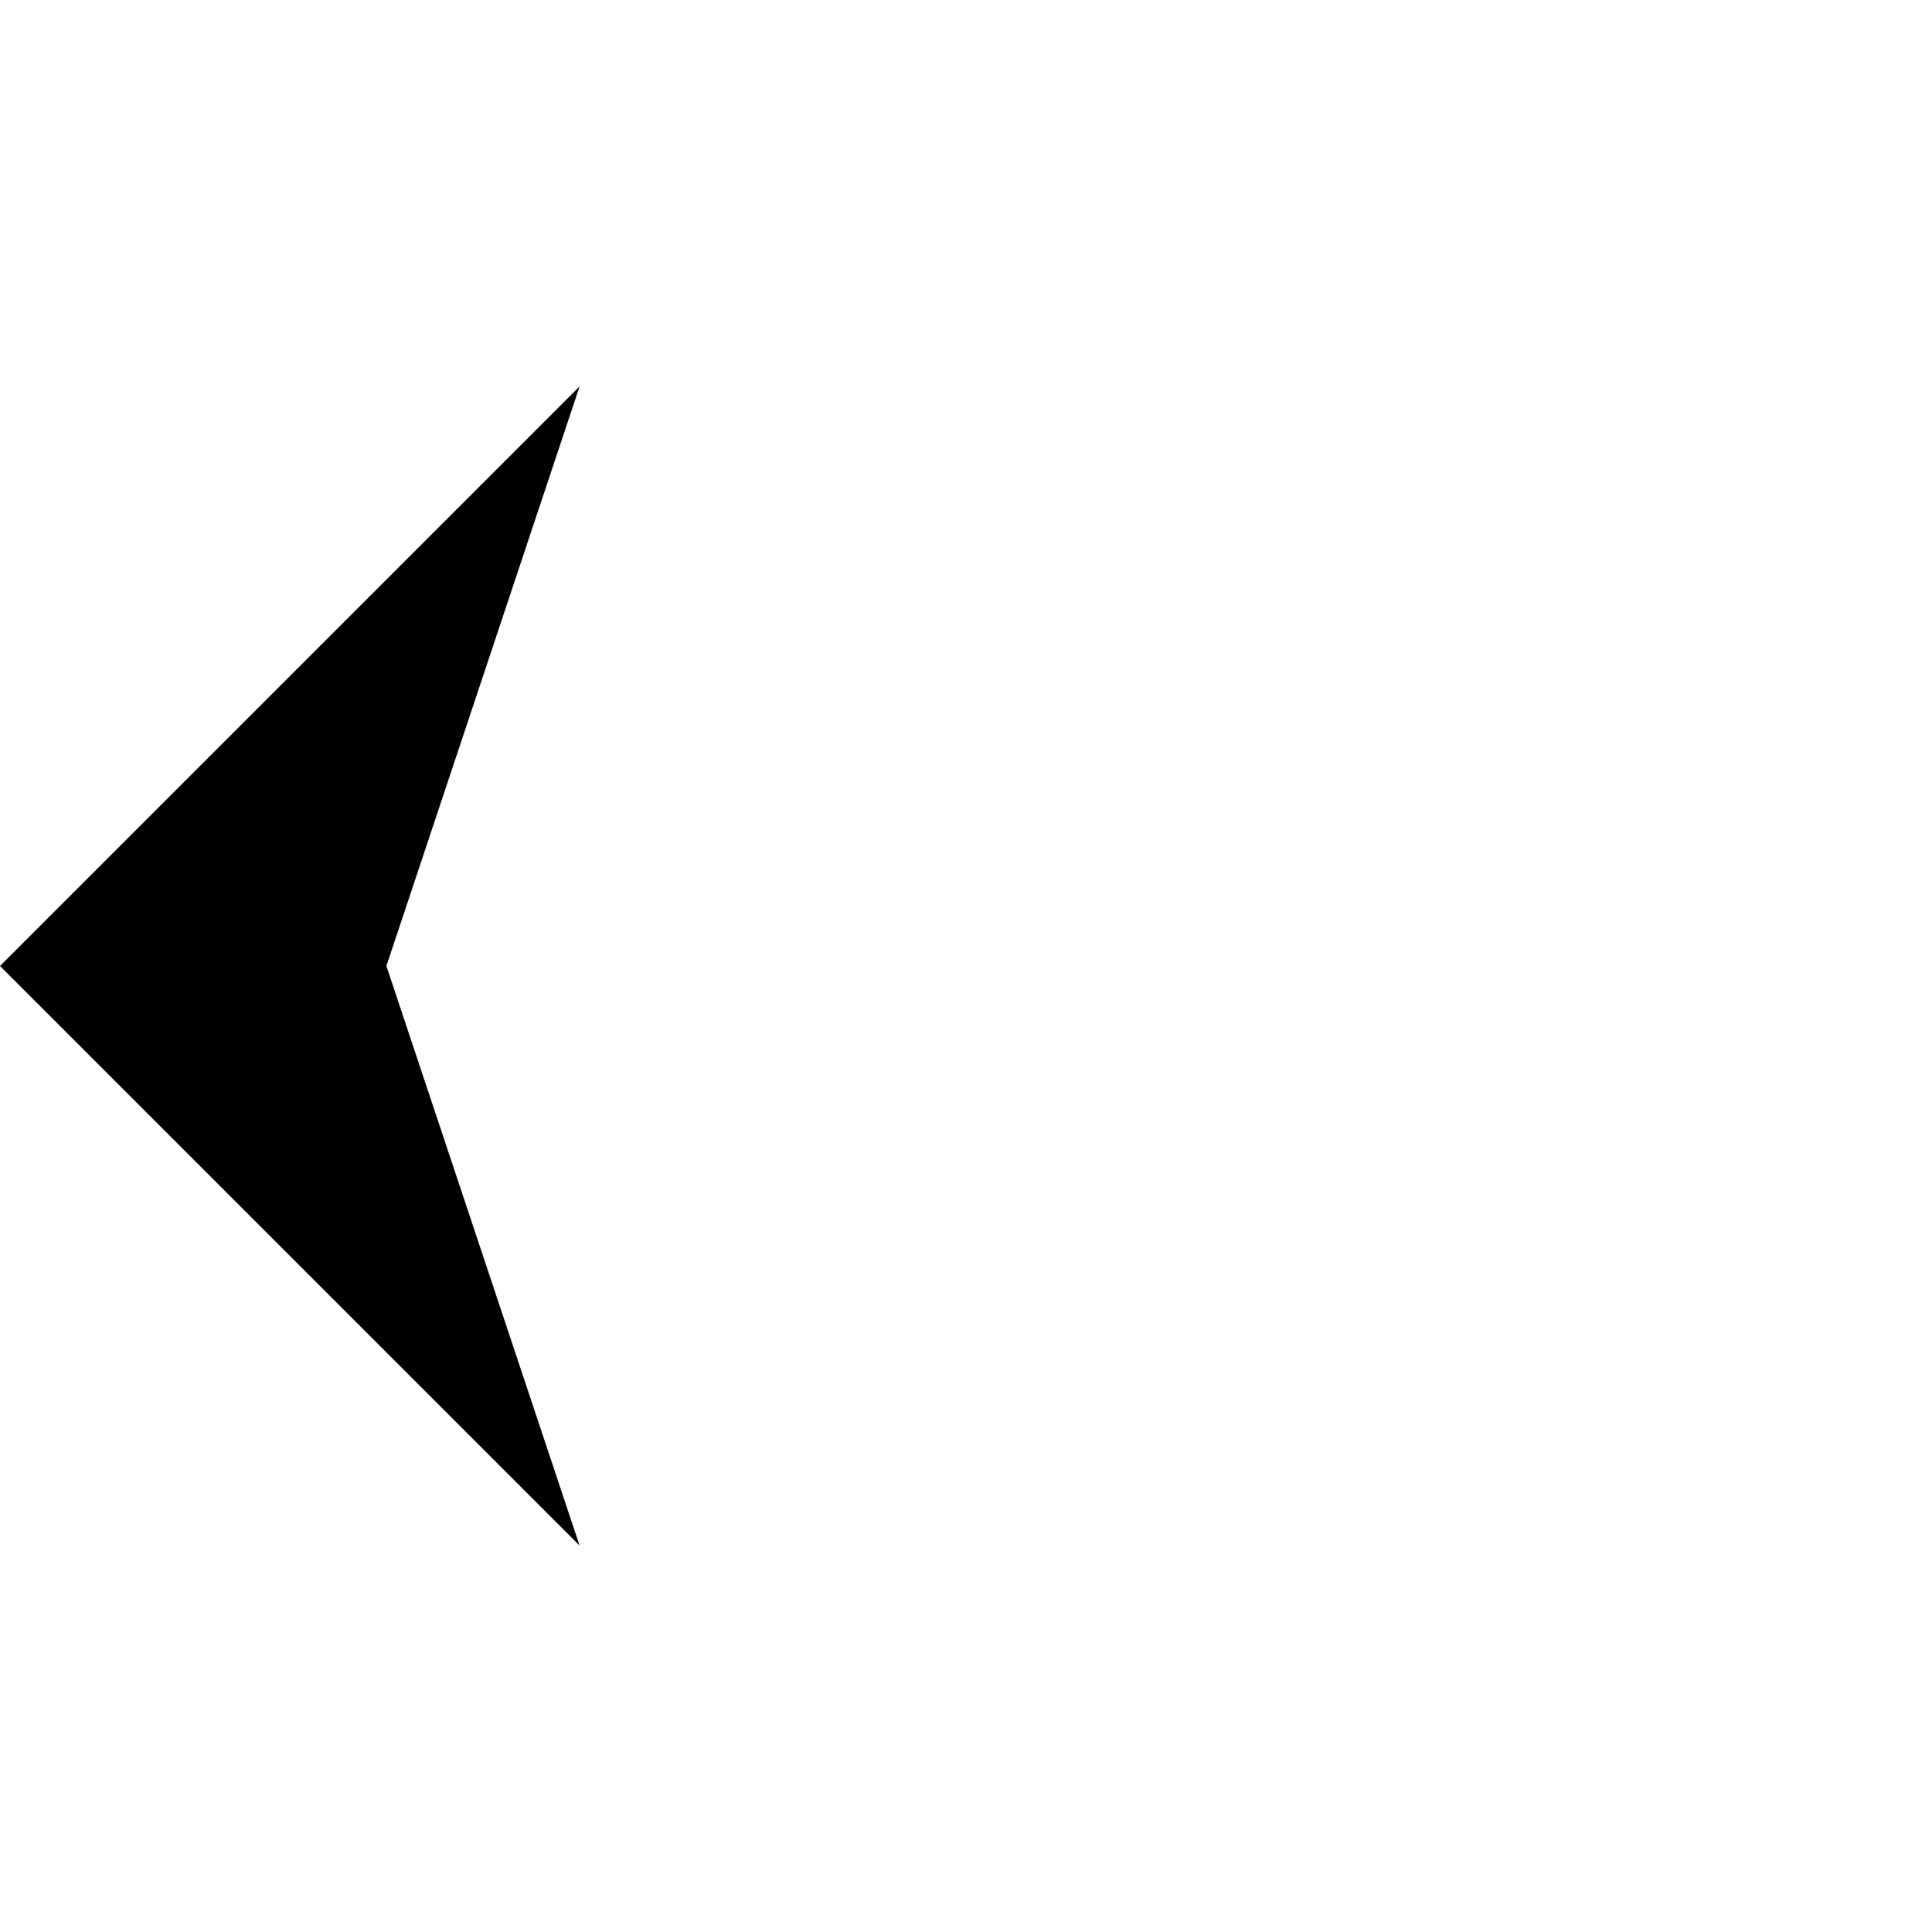
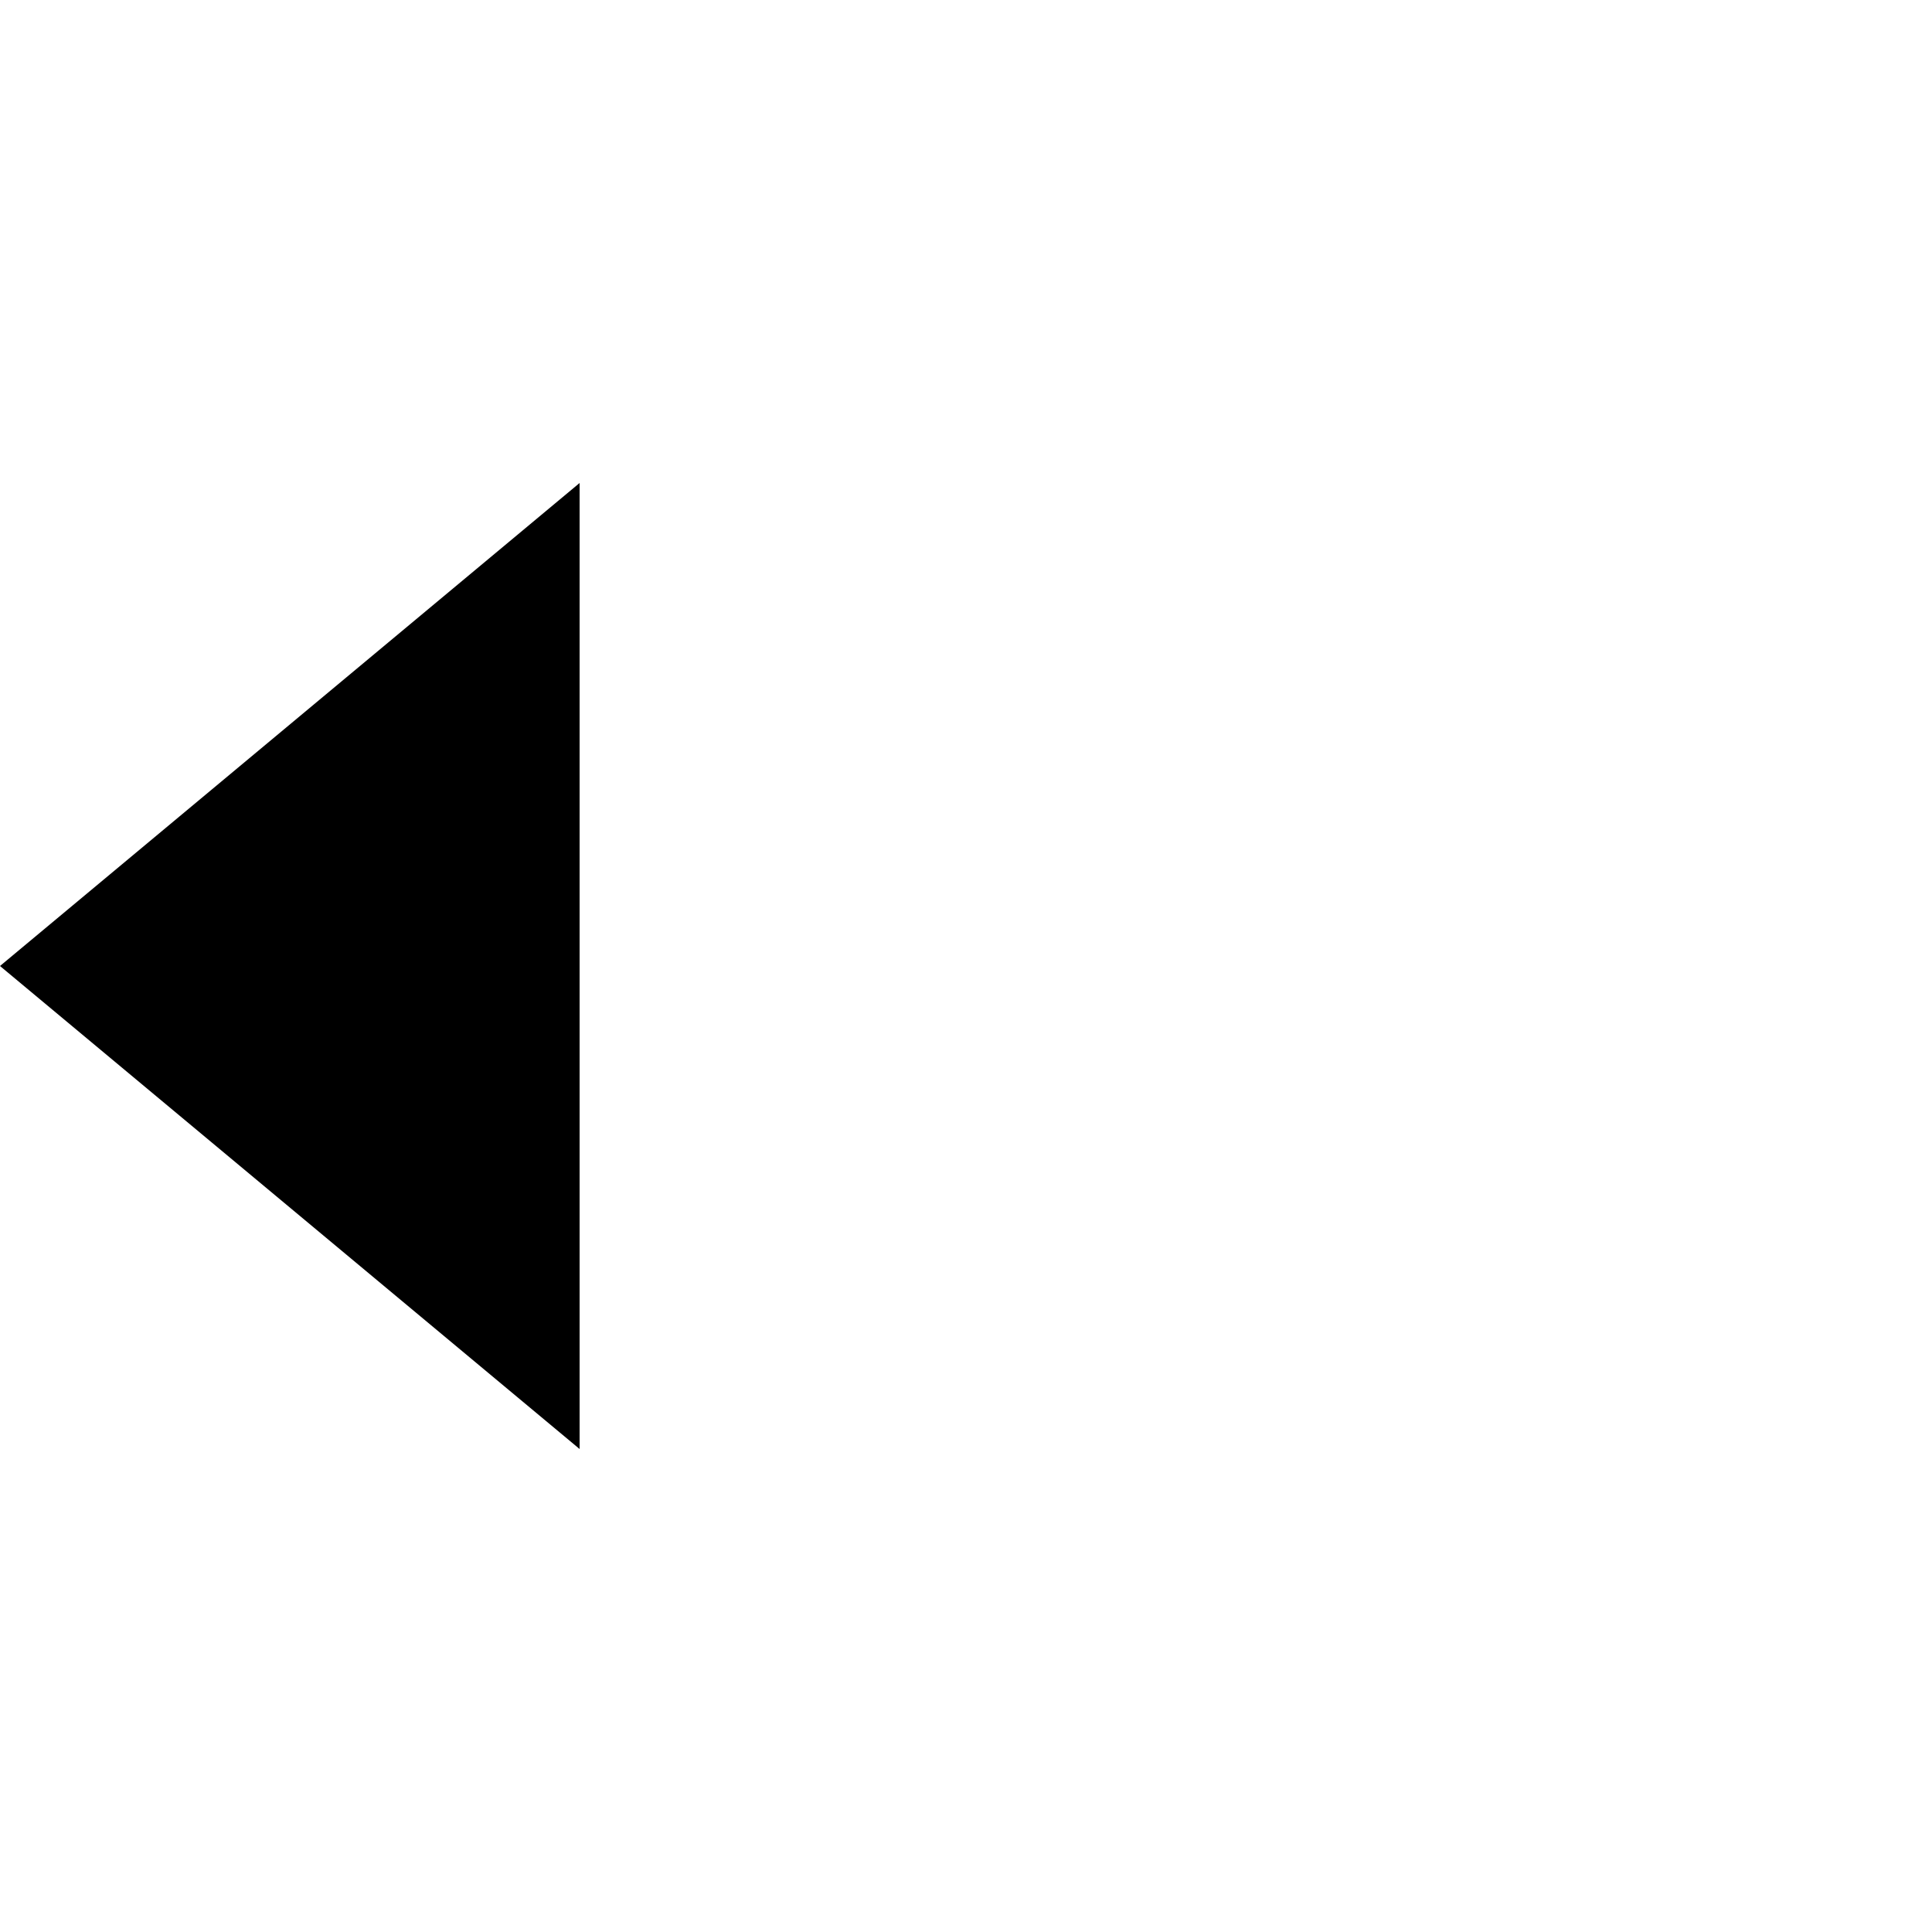
<svg xmlns="http://www.w3.org/2000/svg" version="1.1" width="20px" height="20px" preserveAspectRatio="xMinYMid meet" viewBox="0 0 20 20">
-   <path d="M 14 16 L 20 10 L 14 4 L 16 10 L 14 16 Z" fill-rule="nonzero" fill="currentColor" stroke="none" transform="scale(-1, 1) translate(-20, 0)" />
+   <path d="M 14 15 L 20 10 L 14 5 L 14 10 L 14 16 Z" fill-rule="nonzero" fill="currentColor" stroke="none" transform="scale(-1, 1) translate(-20, 0)" />
</svg>
